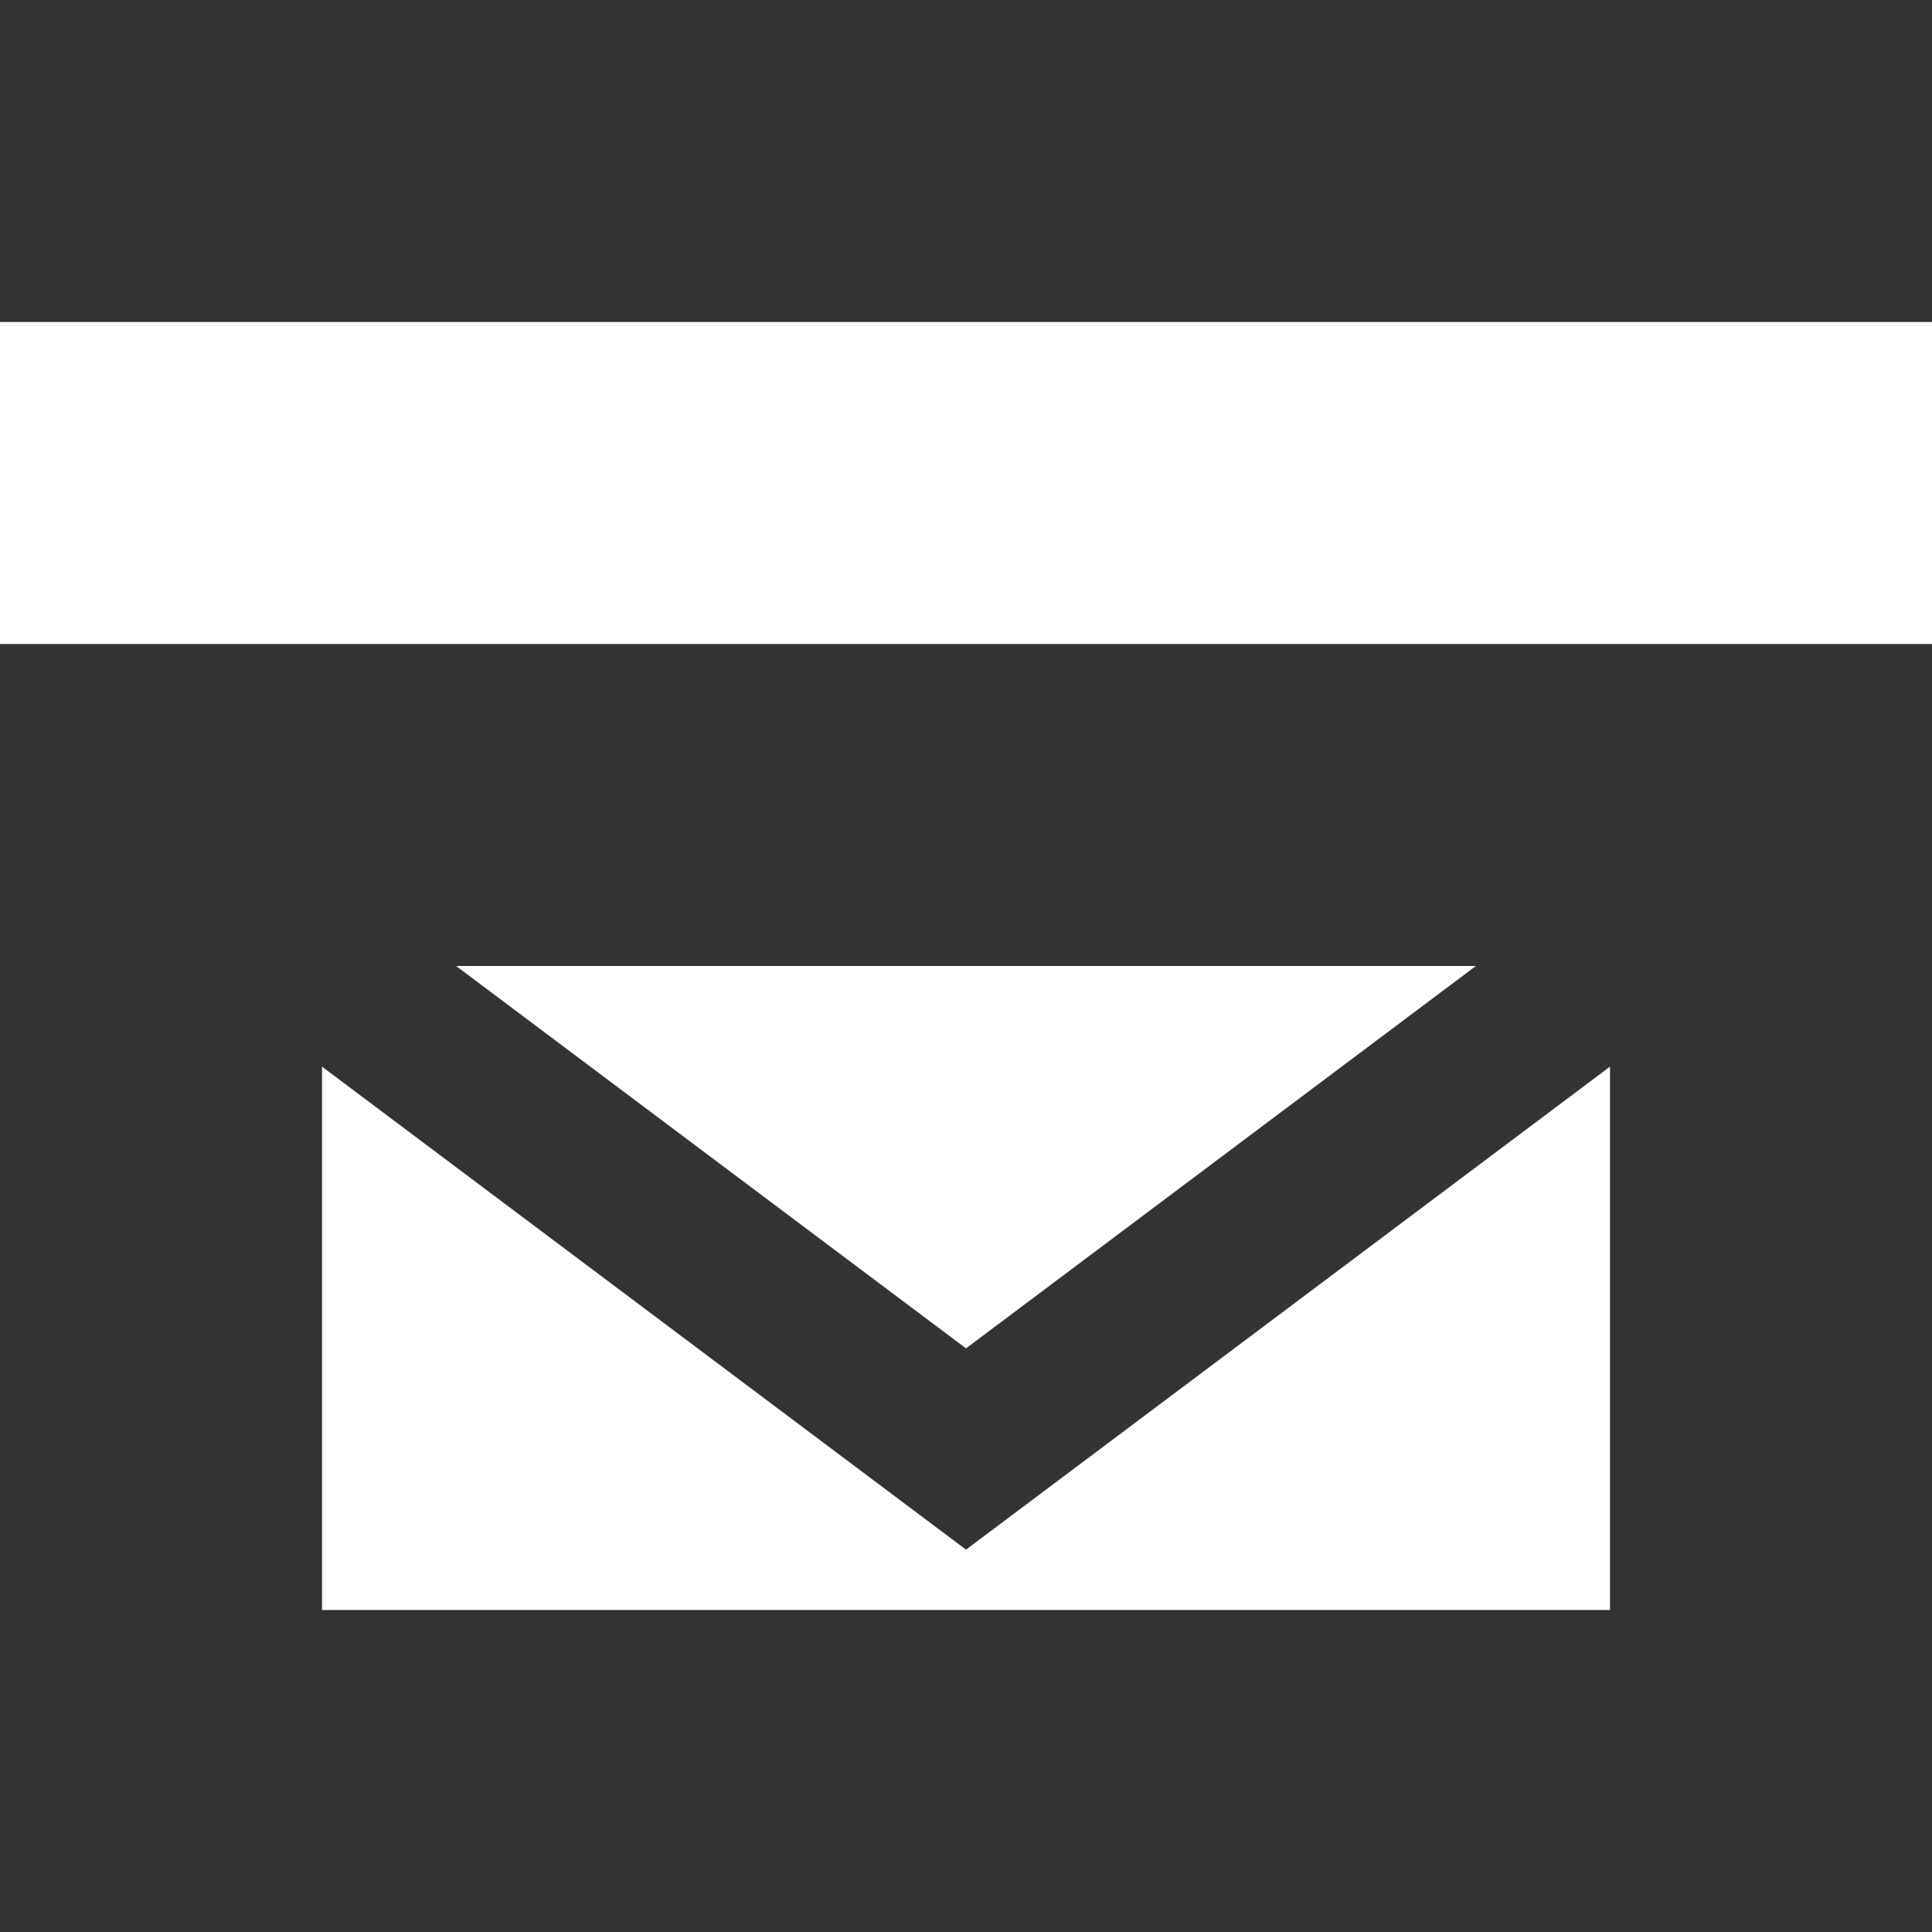
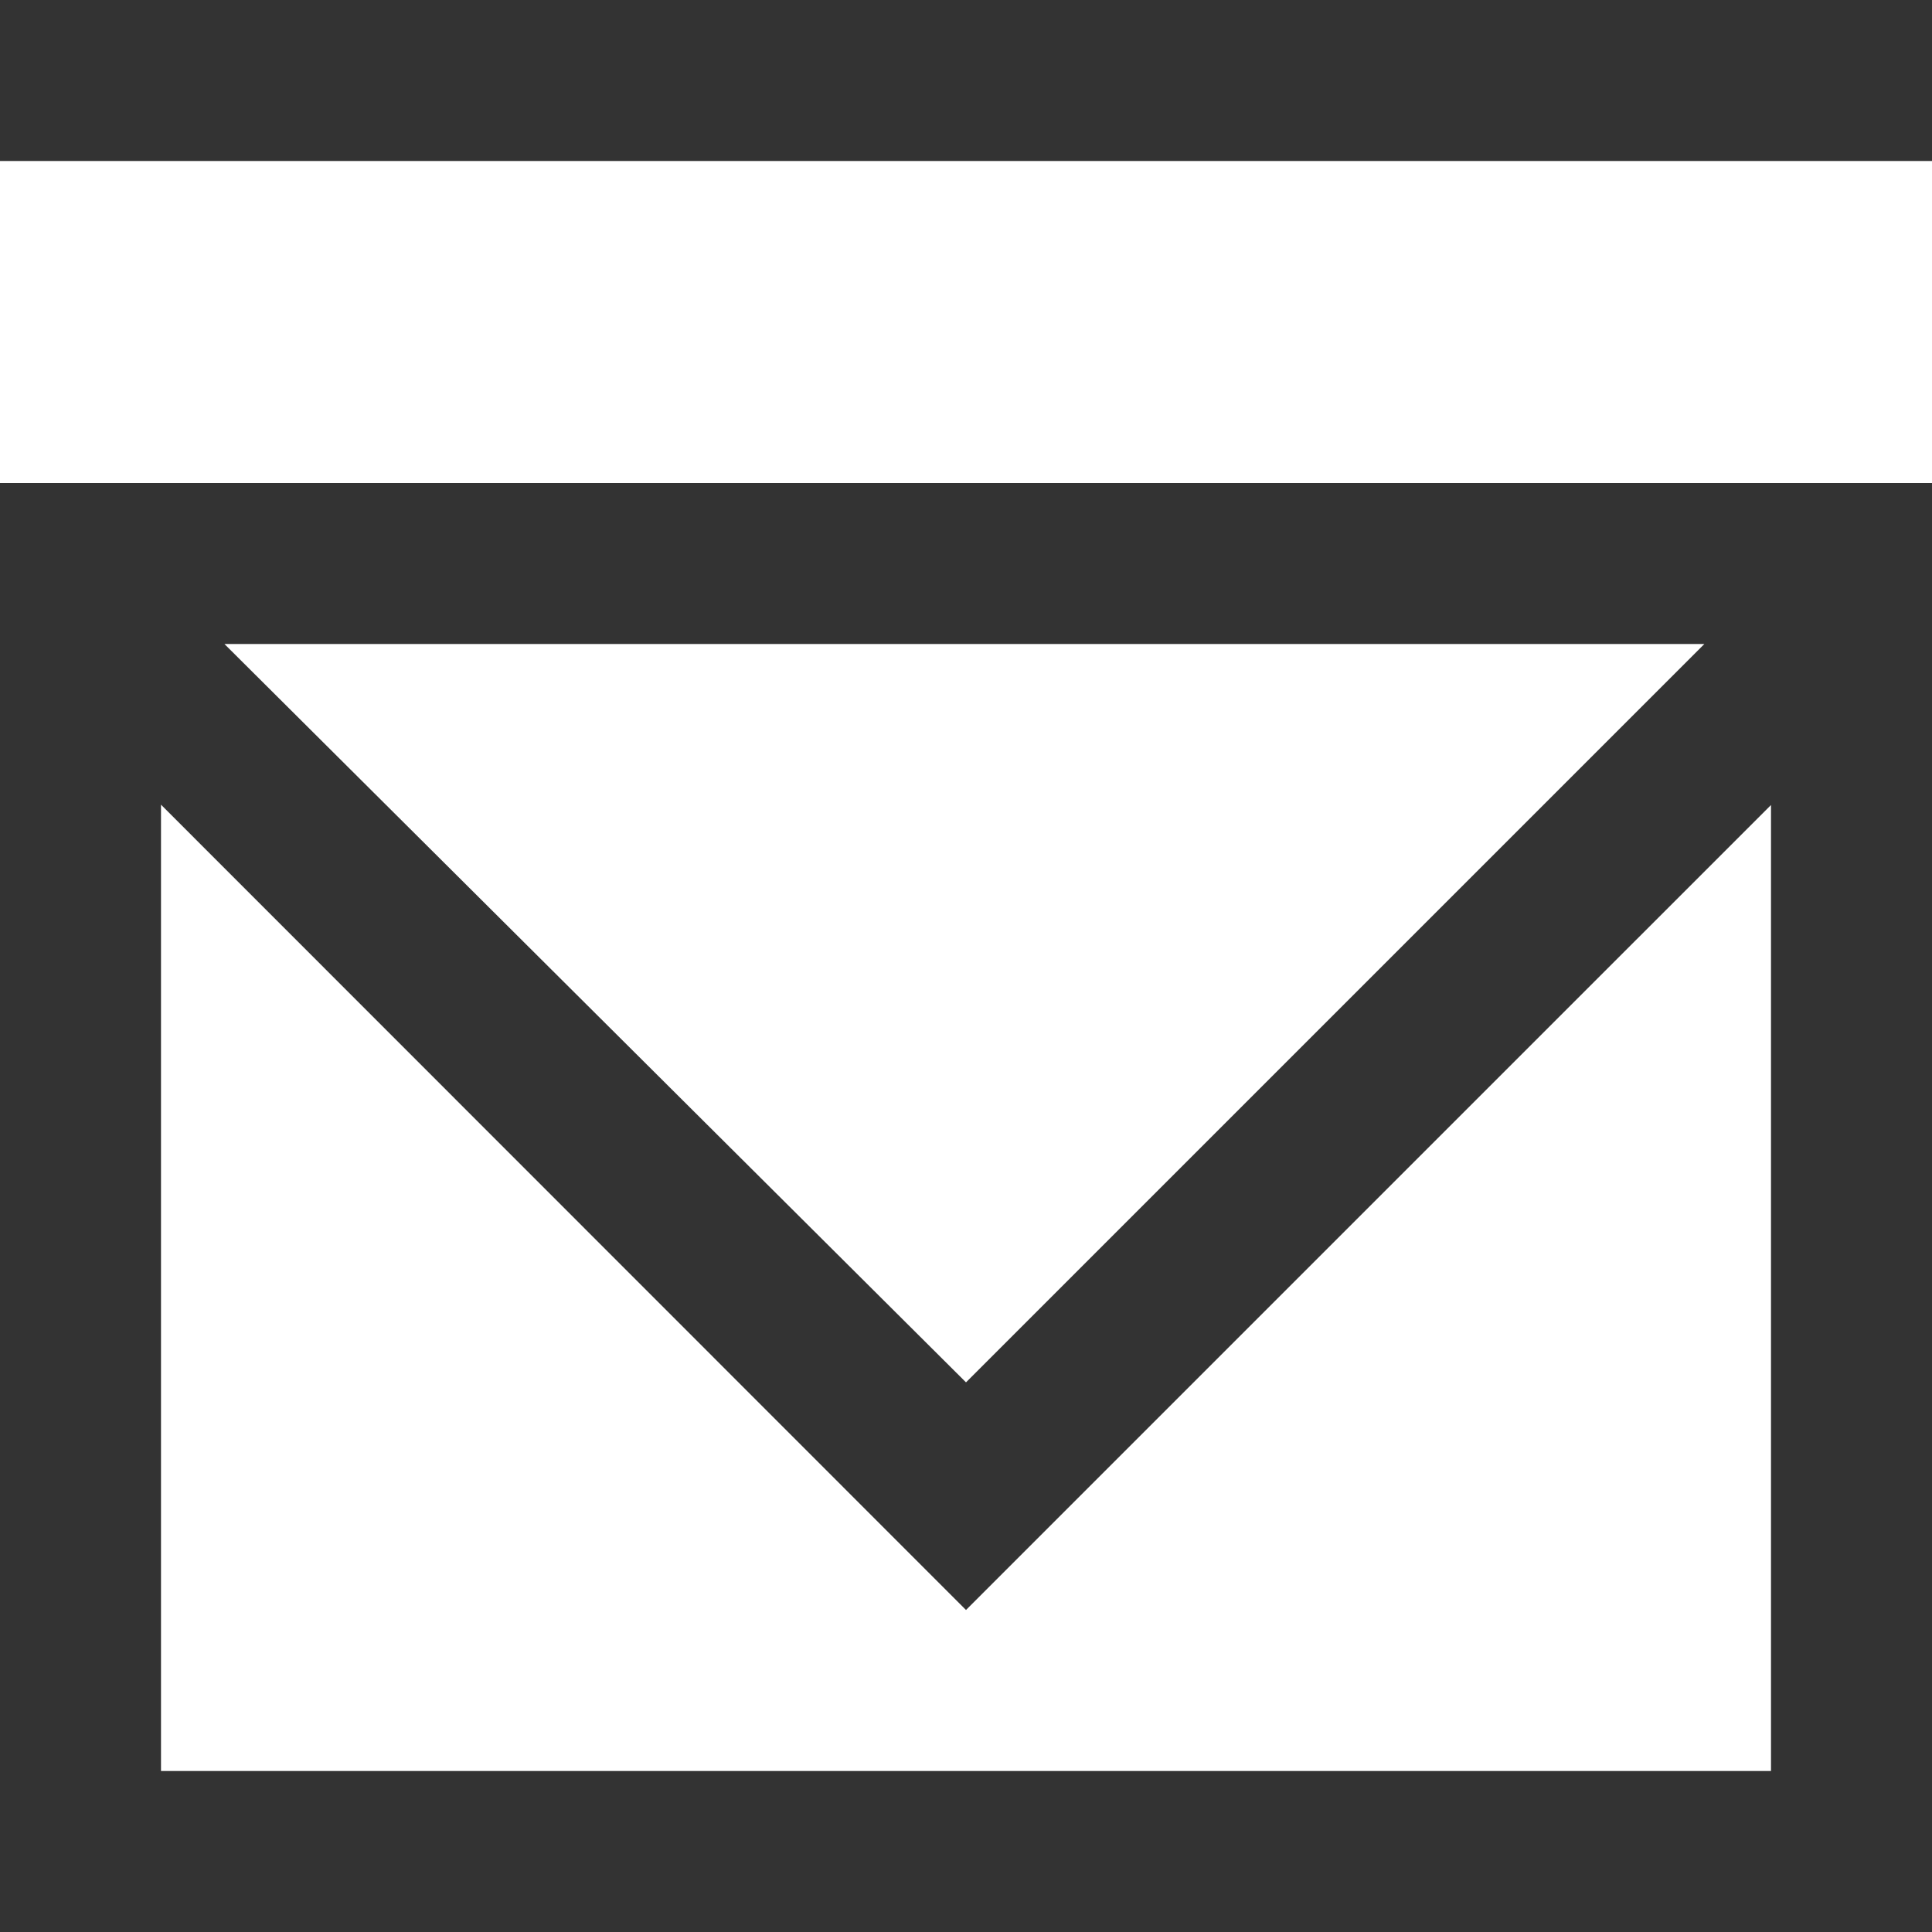
<svg xmlns="http://www.w3.org/2000/svg" version="1.1" id="Слой_2" x="0px" y="0px" width="12px" height="12px" viewBox="0 0 12 12" enable-background="new 0 0 12 12" xml:space="preserve">
-   <path fill="#333333" d="M12,12H0V4h12V12z M12,0H0v2h12V0z M2,6.625V10h8V6.625l-4,3L2,6.625z M9.167,6H2.833L6,8.375L9.167,6z" />
+   <path fill="#333333" d="M12,0H0v1h12V0z M1.394,4h9.192L6,8.586L1.394,4z M11,5v6H1V4.998L6,10L11,5z M12,3H0v9h12V3L12,3z" />
</svg>
